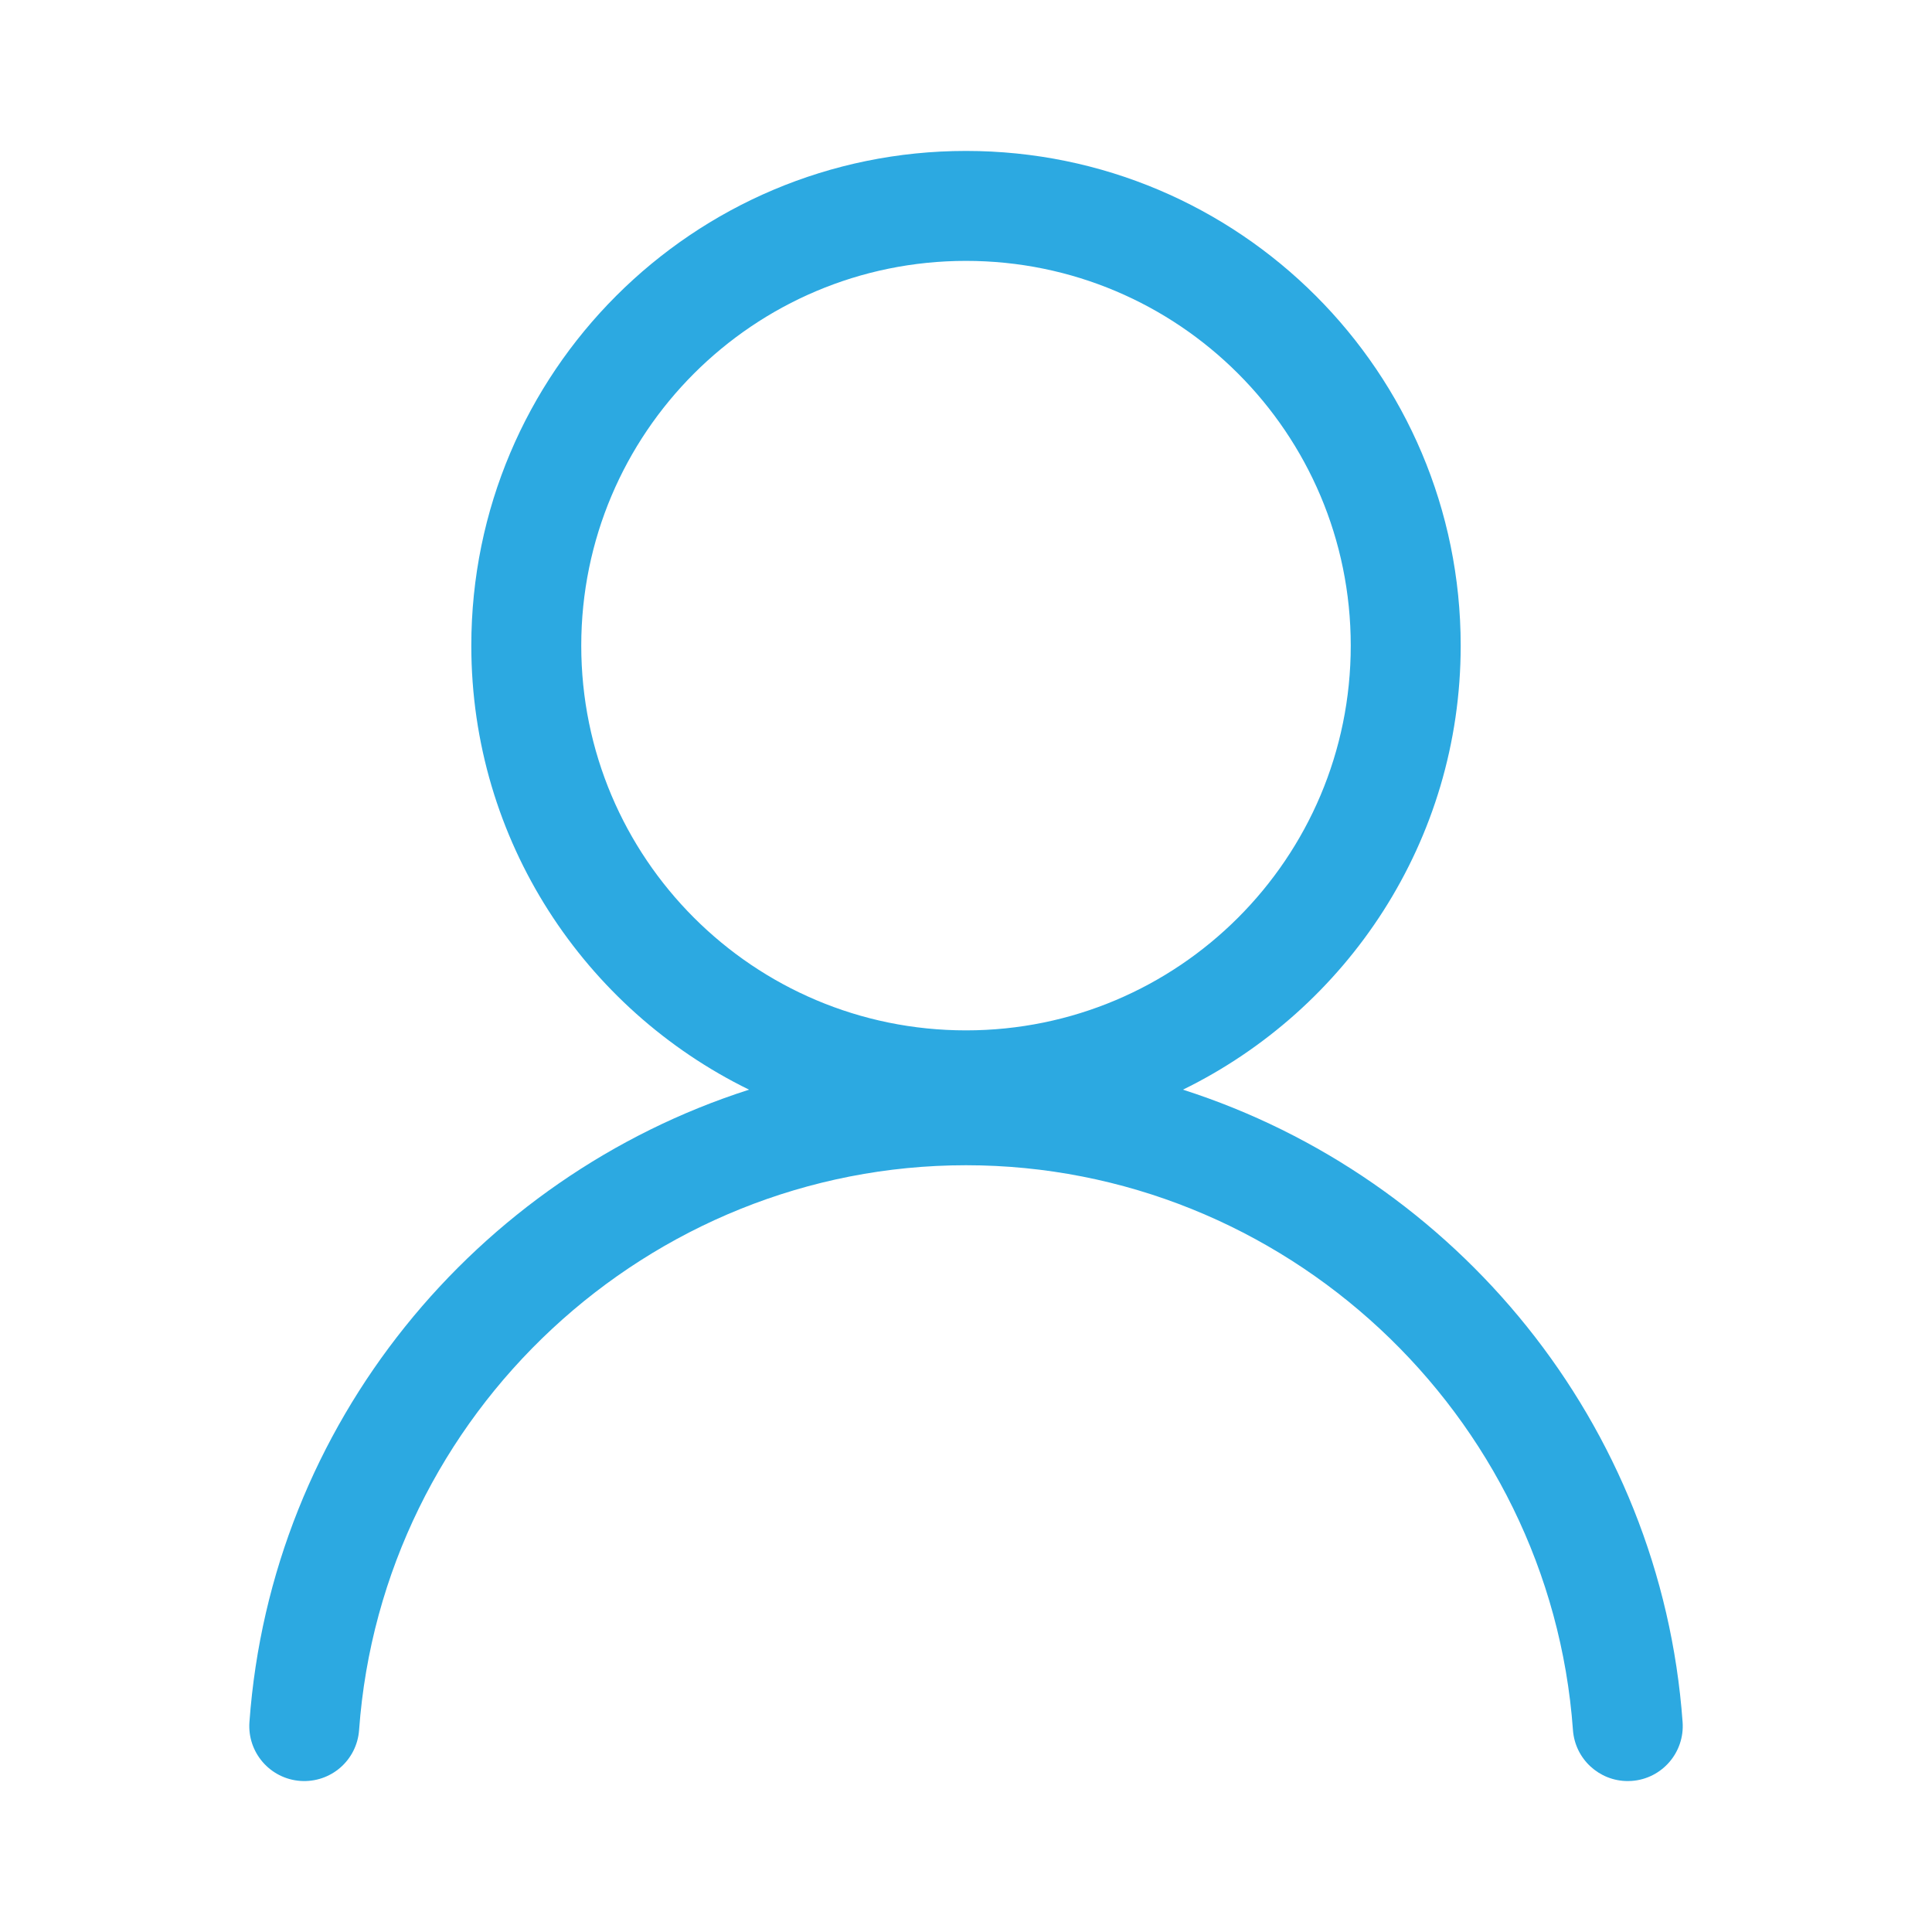
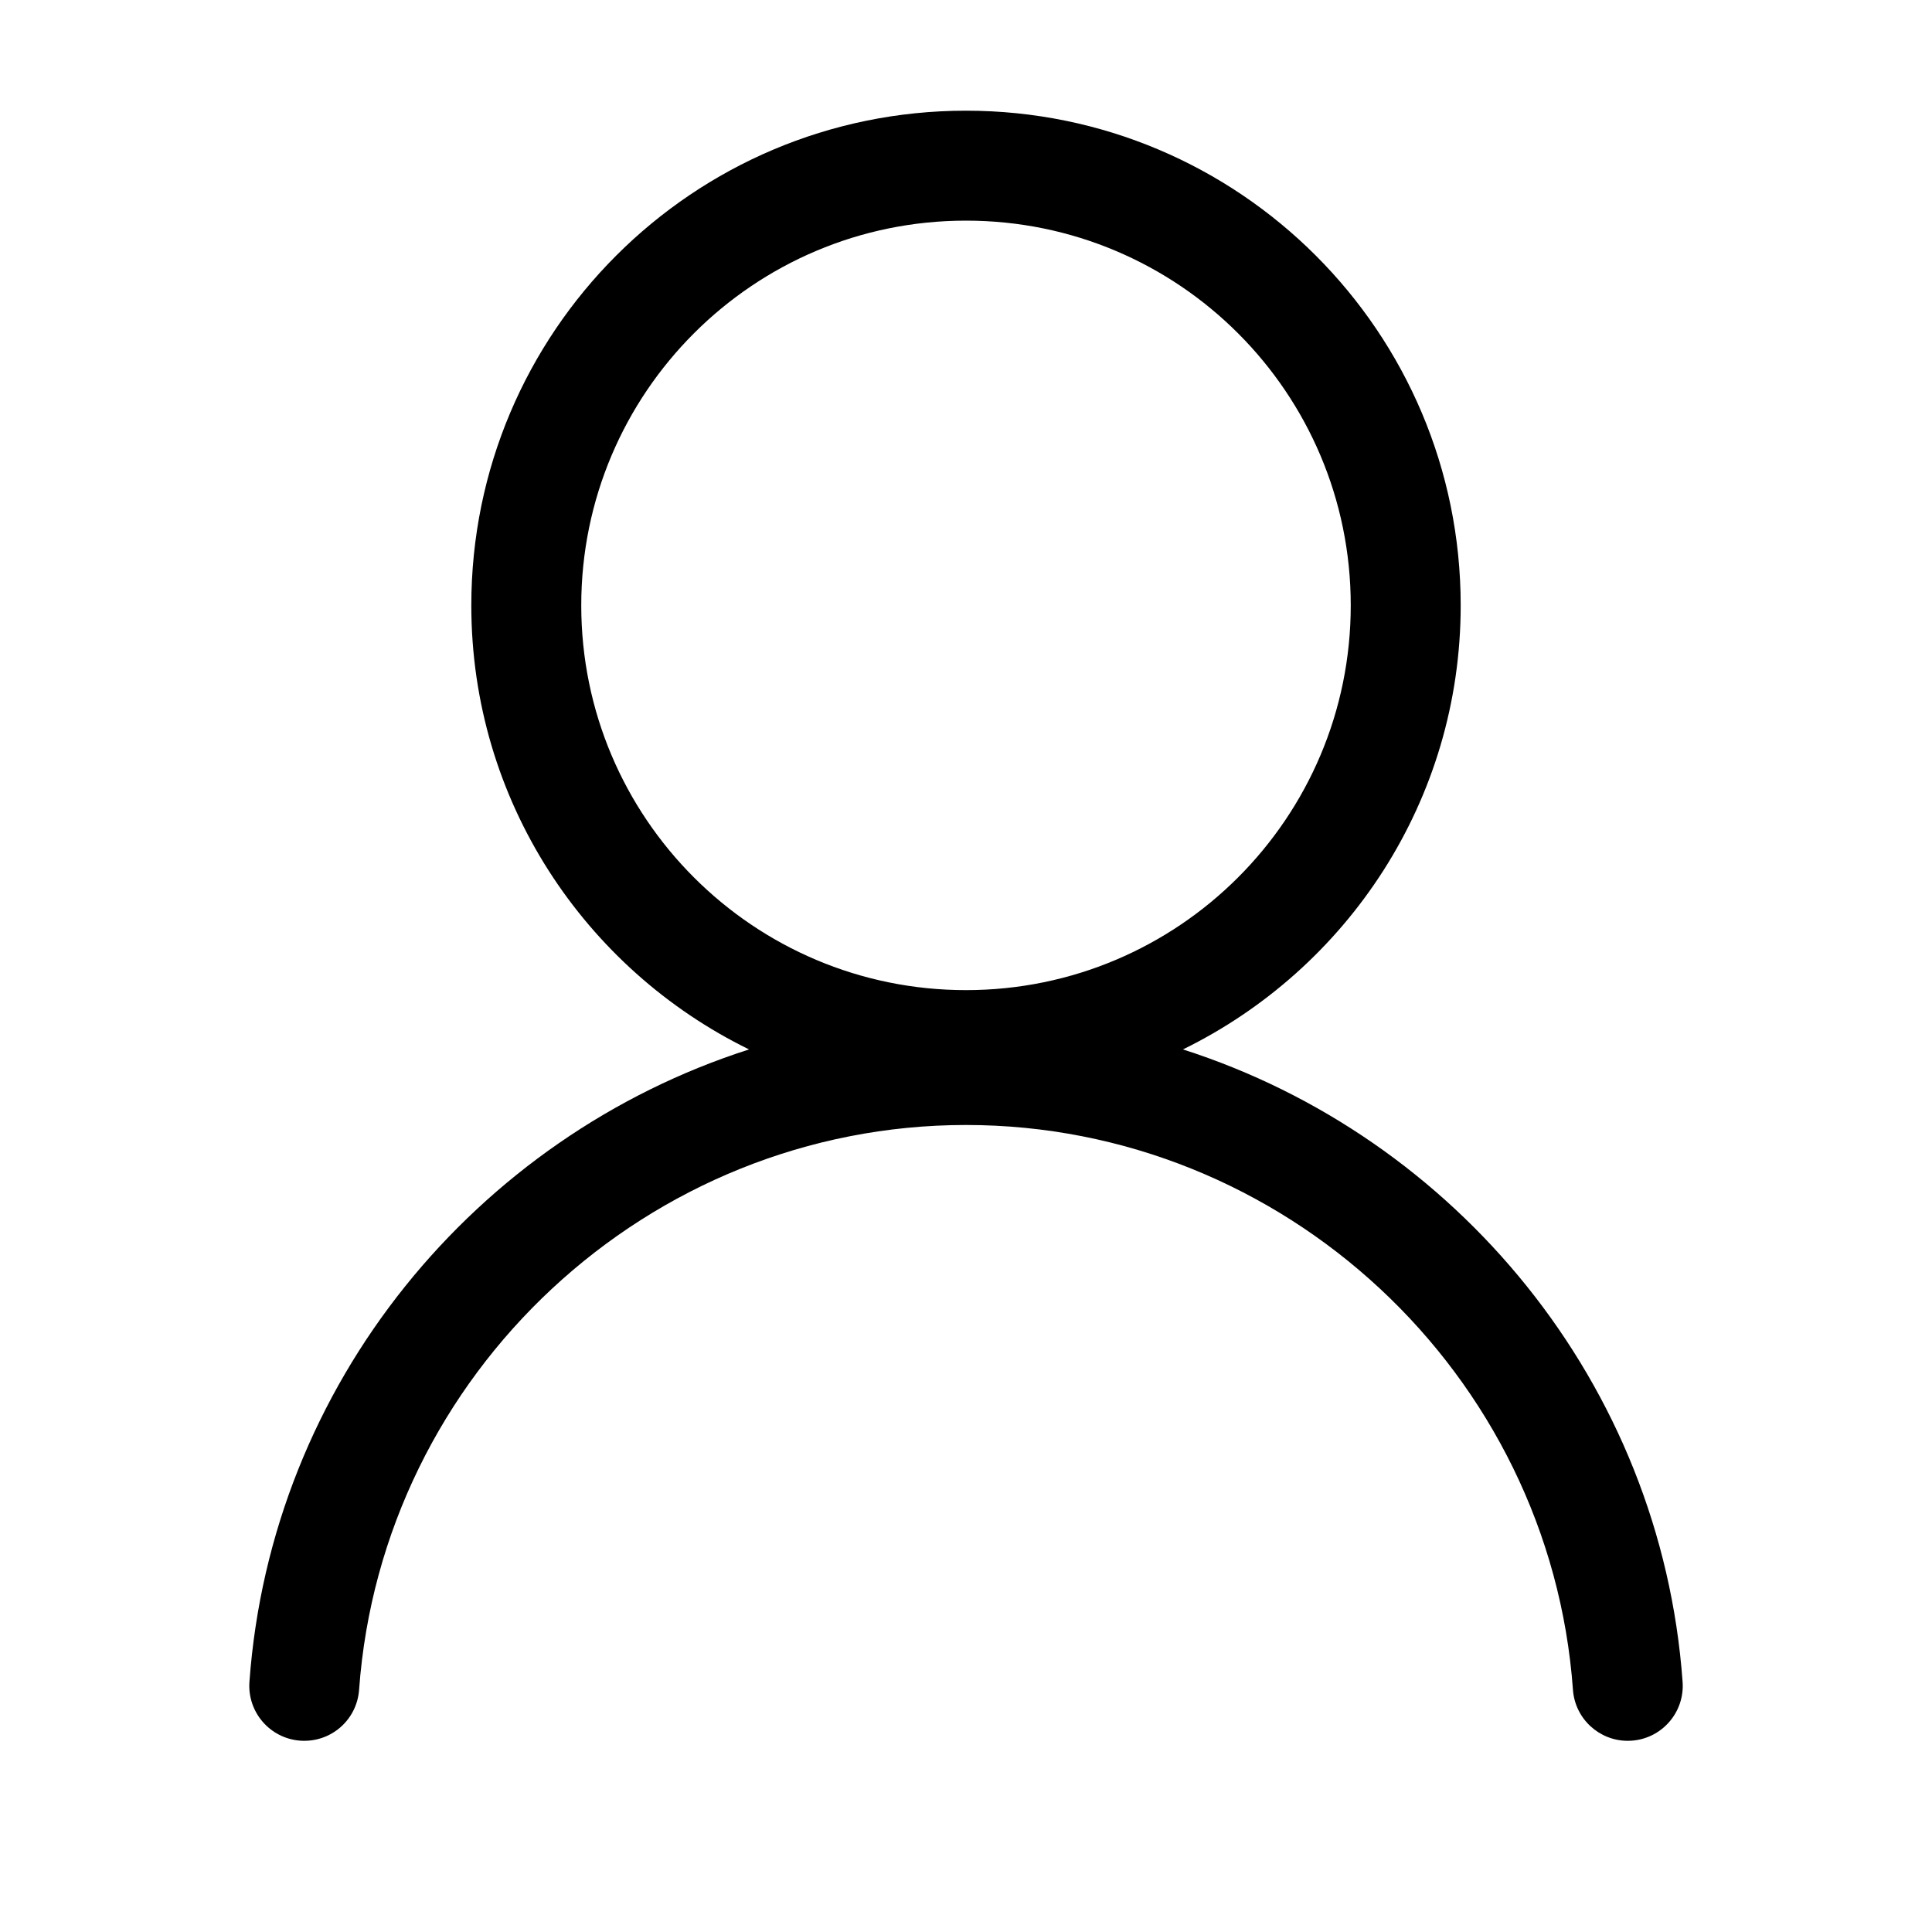
- <svg xmlns="http://www.w3.org/2000/svg" t="1539531660871" class="icon" style="" viewBox="0 0 1024 1024" version="1.1" p-id="1594" width="128" height="128">
+ <svg xmlns="http://www.w3.org/2000/svg" t="1540409291362" class="icon" style="" viewBox="0 0 1024 1024" version="1.1" p-id="1439" width="128" height="128">
  <defs>
    <style type="text/css" />
  </defs>
-   <path d="M626.989 577.549c87.091-42.643 147.206-131.866 147.206-235.354C774.195 197.389 656.806 80 512 80c-144.806 0-262.195 117.389-262.195 262.195 0 103.488 60.115 192.73 147.206 235.354-144.518 46.291-253.363 176.928-264.806 335.213-1.152 16.051 10.906 29.99 26.957 31.162 16.166 1.133 29.99-10.925 31.162-26.957C202.438 749.101 343.75 617.6 512 617.6s309.562 131.501 321.696 299.366c1.114 15.341 13.901 27.034 29.03 27.034 0.71 0 1.421-0.019 2.131-0.077 16.051-1.152 28.109-15.11 26.957-31.162C880.371 754.477 771.526 623.84 626.989 577.549zM308.077 342.195c0-112.627 91.296-203.923 203.923-203.923 112.627 0 203.923 91.296 203.923 203.923S624.627 546.118 512 546.118C399.373 546.118 308.077 454.822 308.077 342.195z" p-id="1595" fill="#2ca9e1" />
+   <path d="M626.989 556.215c87.091-42.643 147.206-131.866 147.206-235.354C774.195 176.055 656.806 58.667 512 58.667c-144.806 0-262.195 117.389-262.195 262.195 0 103.488 60.115 192.73 147.206 235.354-144.518 46.291-253.363 176.928-264.806 335.213-1.152 16.051 10.906 29.99 26.957 31.162 16.166 1.133 29.99-10.925 31.162-26.957C202.438 727.767 343.75 596.267 512 596.267s309.562 131.501 321.696 299.366c1.114 15.341 13.901 27.034 29.03 27.034 0.71 0 1.421-0.019 2.131-0.077 16.051-1.152 28.109-15.11 26.957-31.162C880.371 733.143 771.526 602.507 626.989 556.215zM308.077 320.862c0-112.627 91.296-203.923 203.923-203.923 112.627 0 203.923 91.296 203.923 203.923S624.627 524.785 512 524.785C399.373 524.785 308.077 433.489 308.077 320.862z" p-id="1440" />
</svg>
